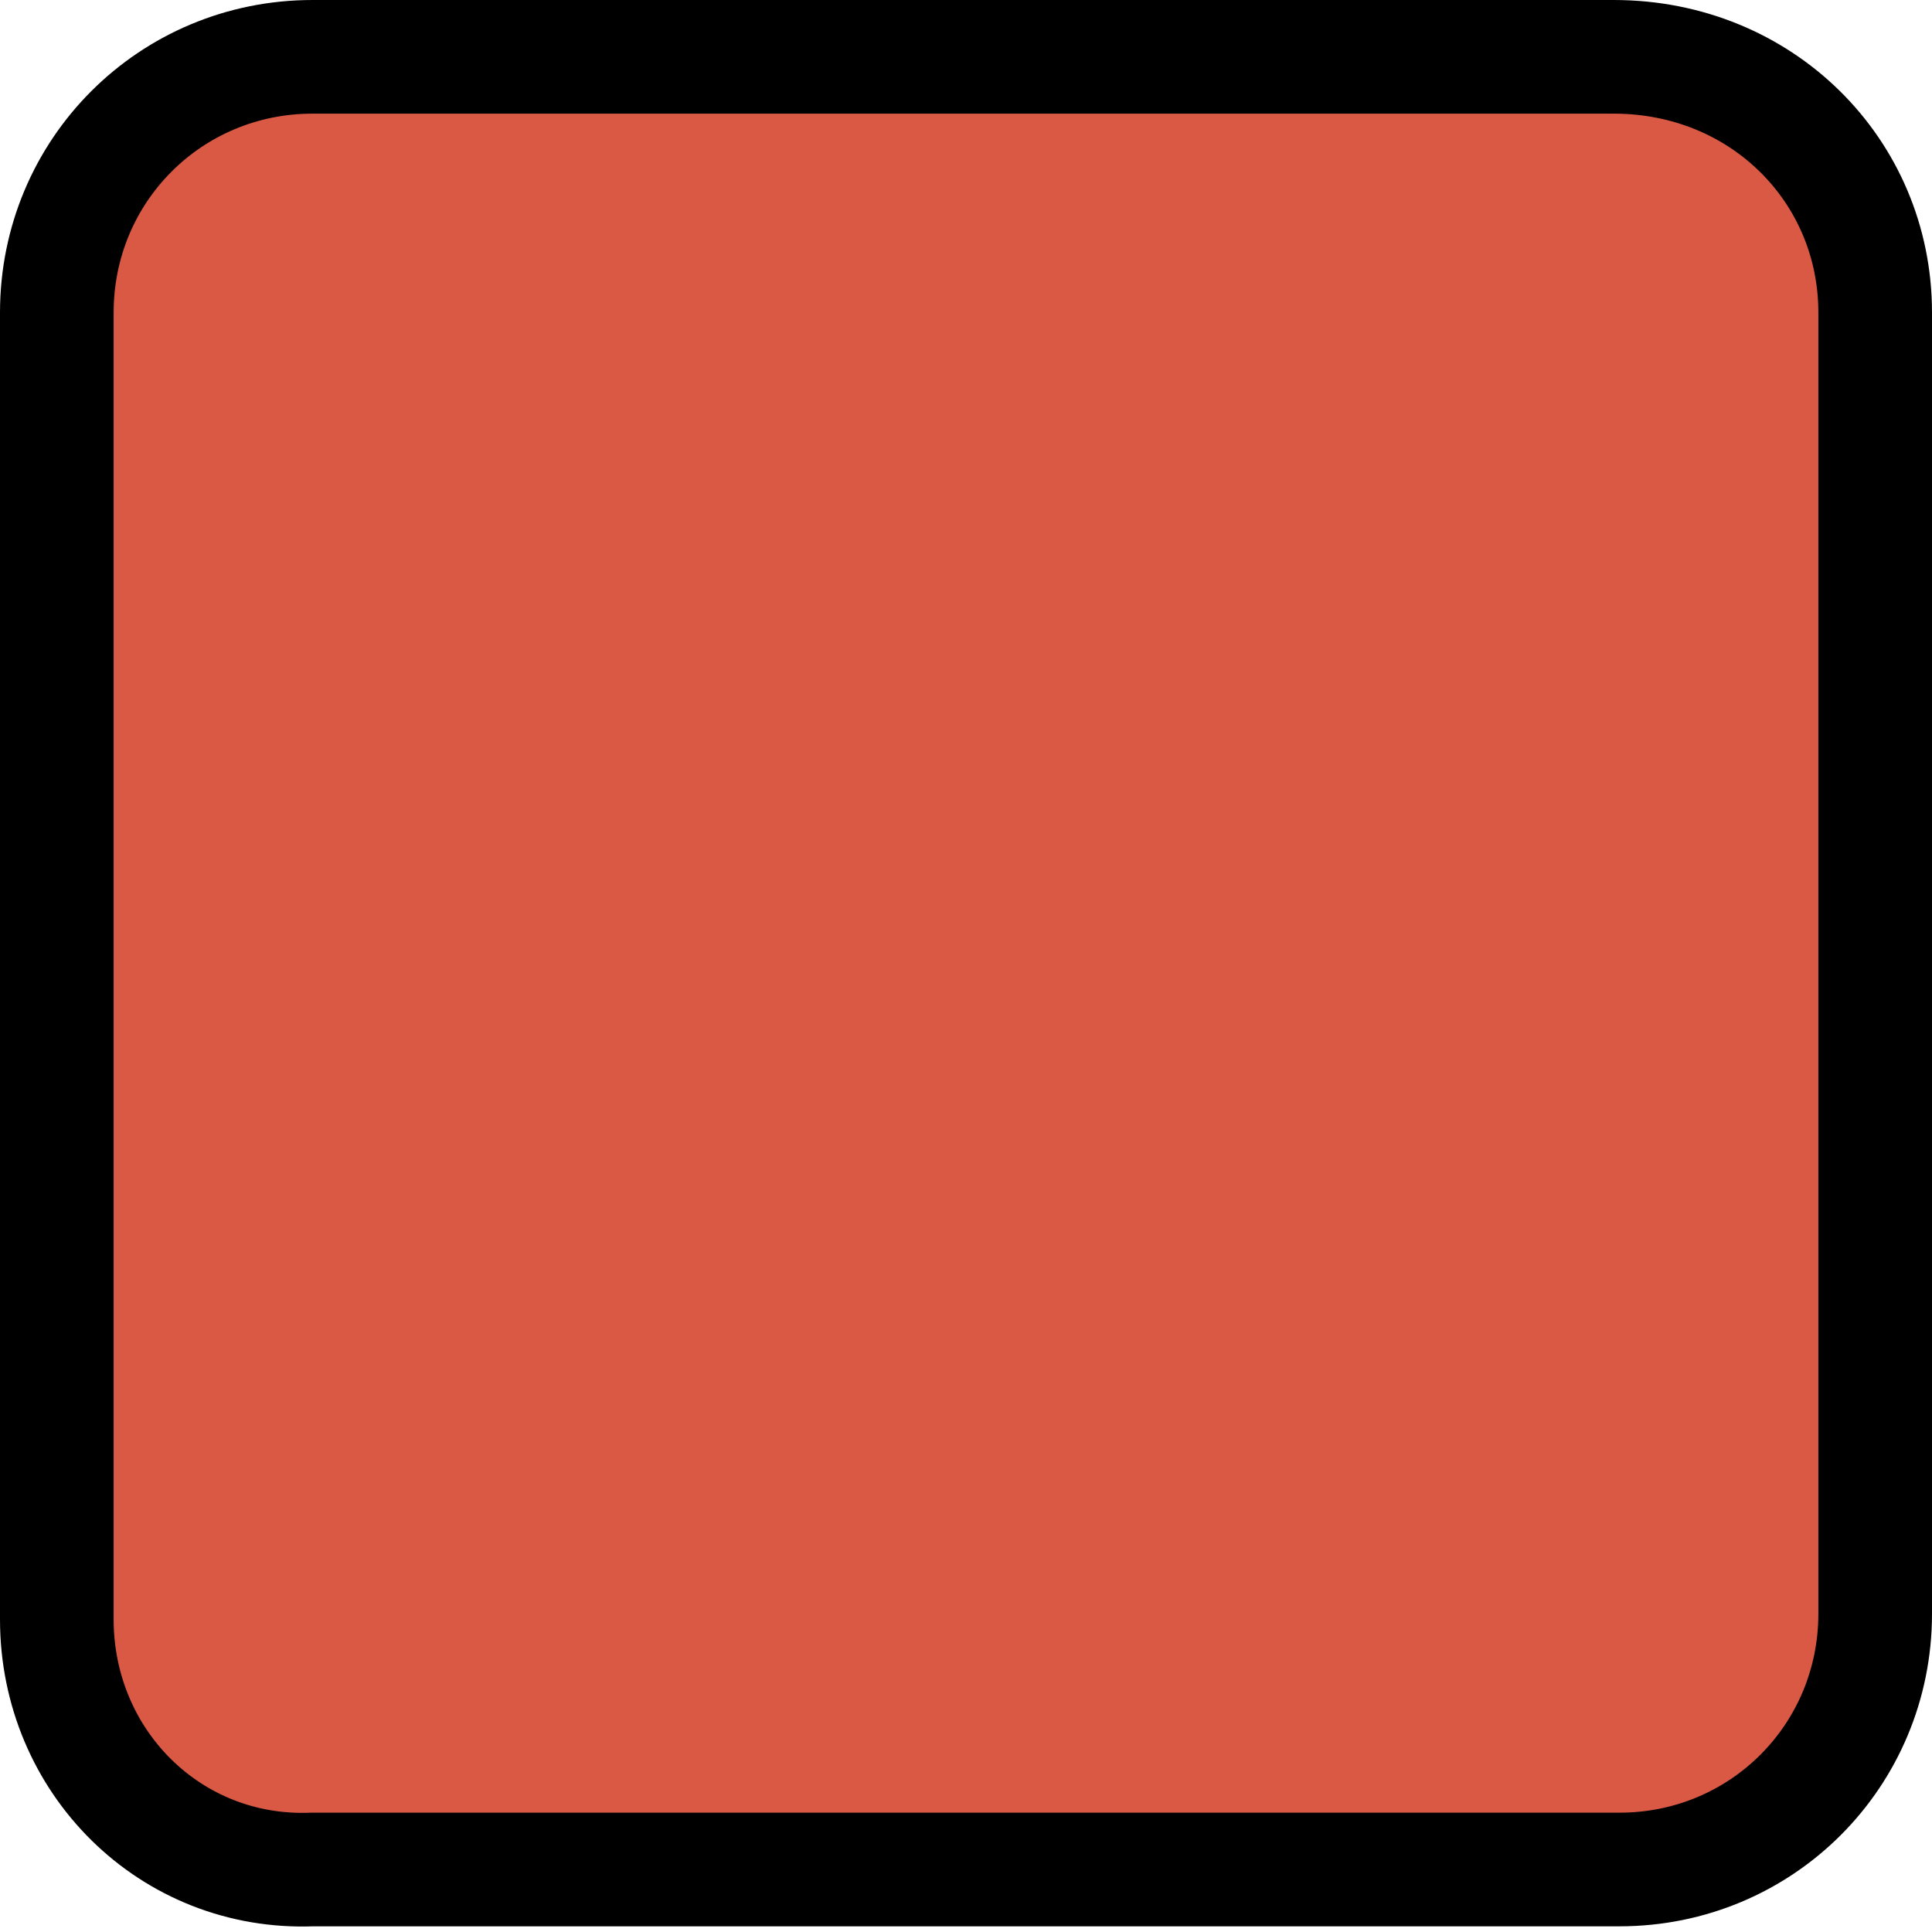
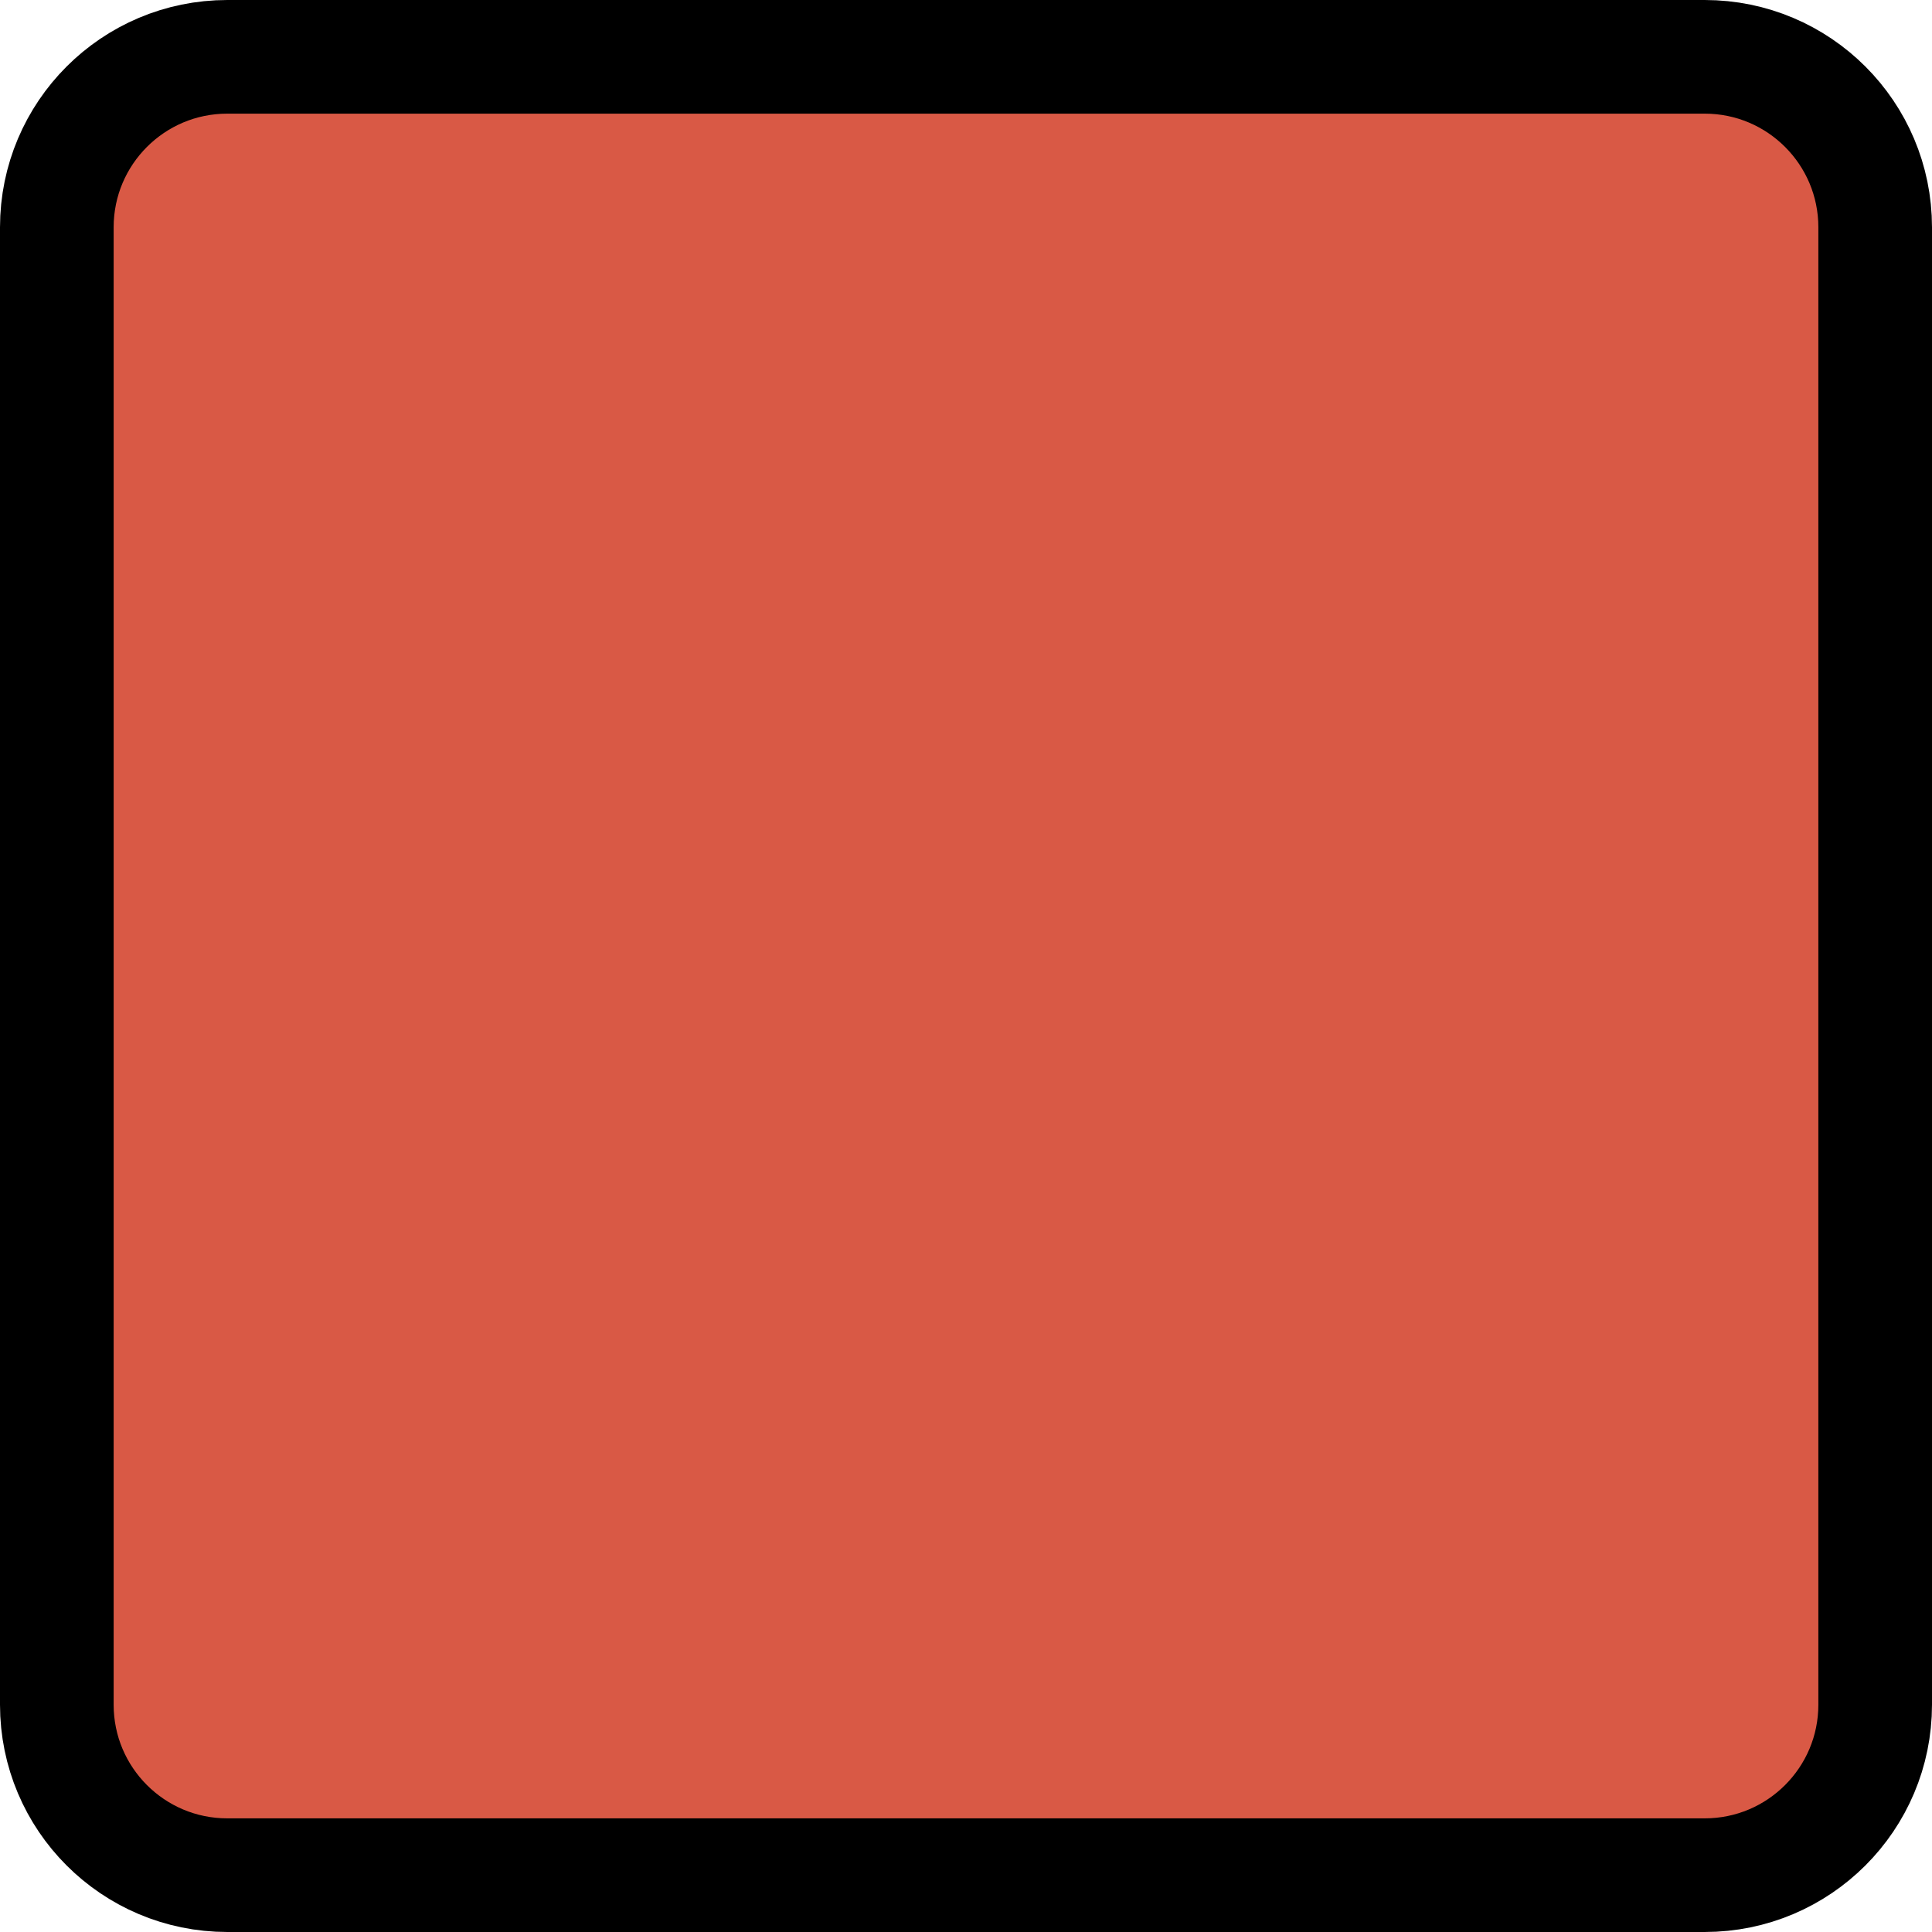
- <svg xmlns="http://www.w3.org/2000/svg" version="1.1" id="Layer_1" x="0px" y="0px" viewBox="0 0 34 34" style="enable-background:new 0 0 34 34;" xml:space="preserve">
-   <style type="text/css">
- 	.st0{fill-rule:evenodd;clip-rule:evenodd;fill:#D95945;stroke:#000000;stroke-width:2;}
- </style>
-   <g id="manhole_fit_inadequate">
-     <path id="Rectangle" class="st0" d="M5.5,1h22.9C31,1,33,3,33,5.5v22.9c0,2.5-2,4.5-4.5,4.5H5.5C3,33,1,31,1,28.5V5.5   C1,3,3,1,5.5,1z" />
-   </g>
+ <svg xmlns="http://www.w3.org/2000/svg" width="34" height="34" viewBox="0 0 34 34" fill="none">
+   <rect x="1" y="1" width="32" height="32" rx="3" fill="#D95945" stroke="black" stroke-width="2" />
</svg>
